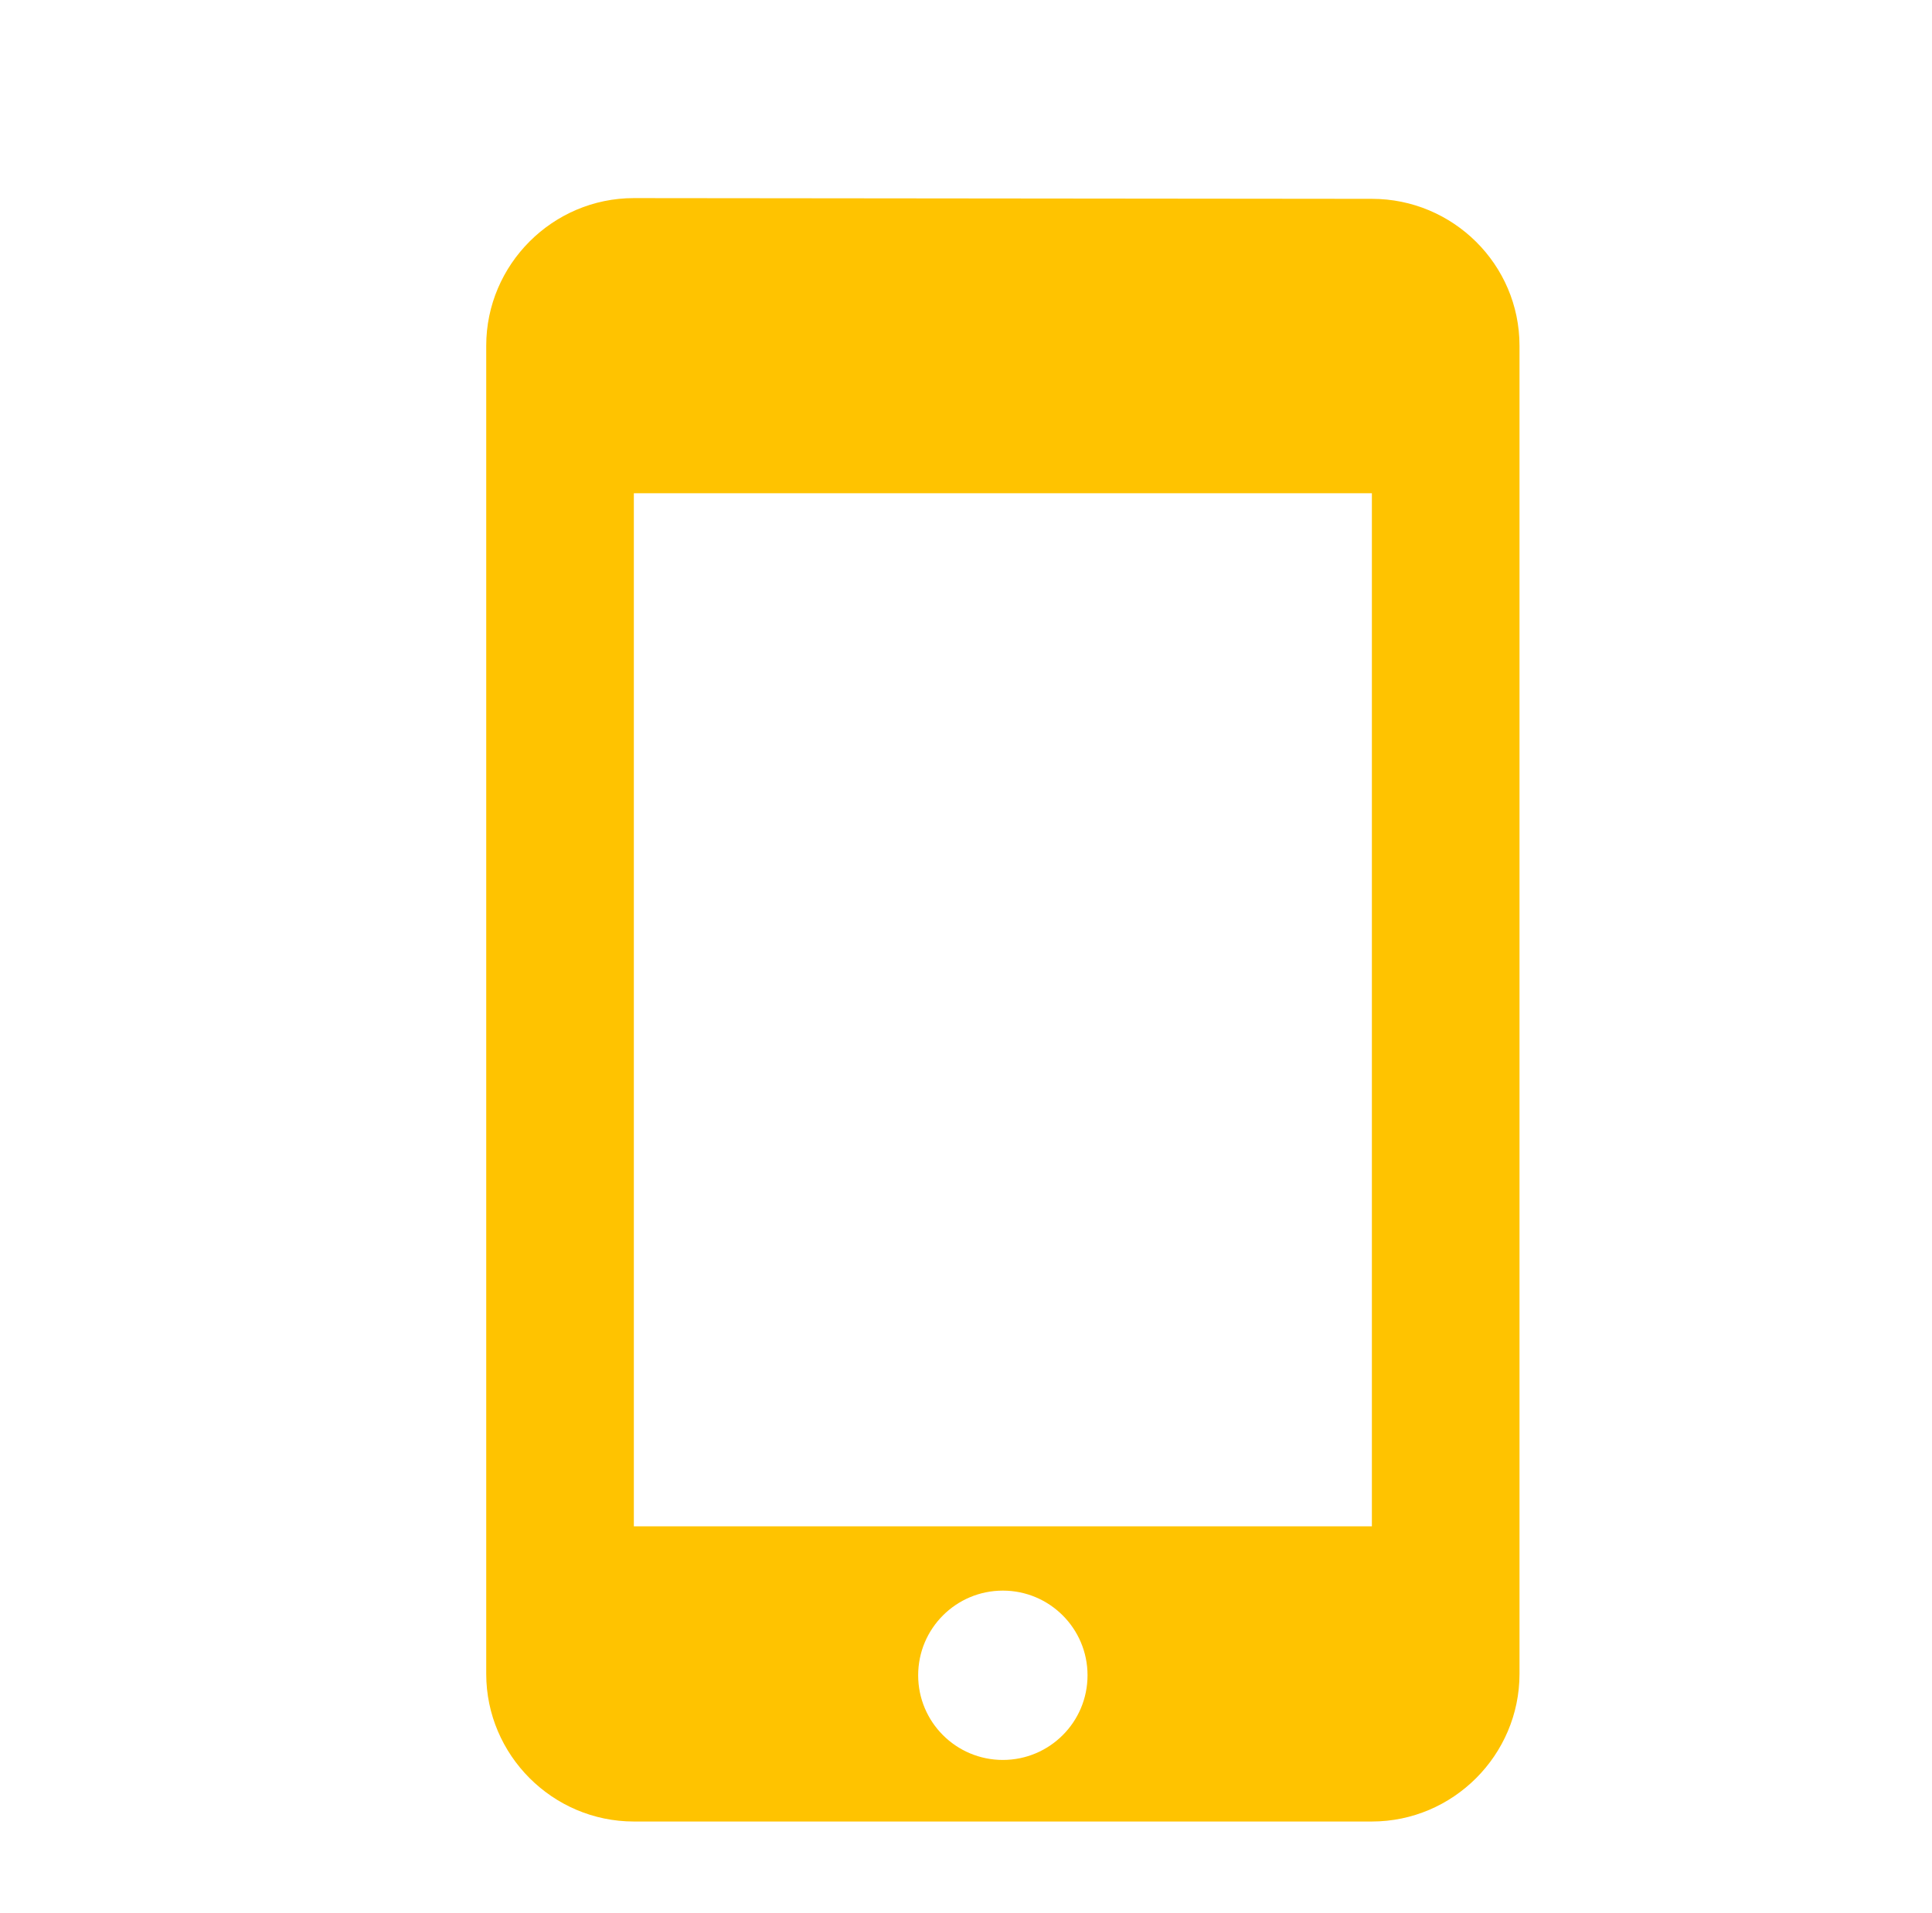
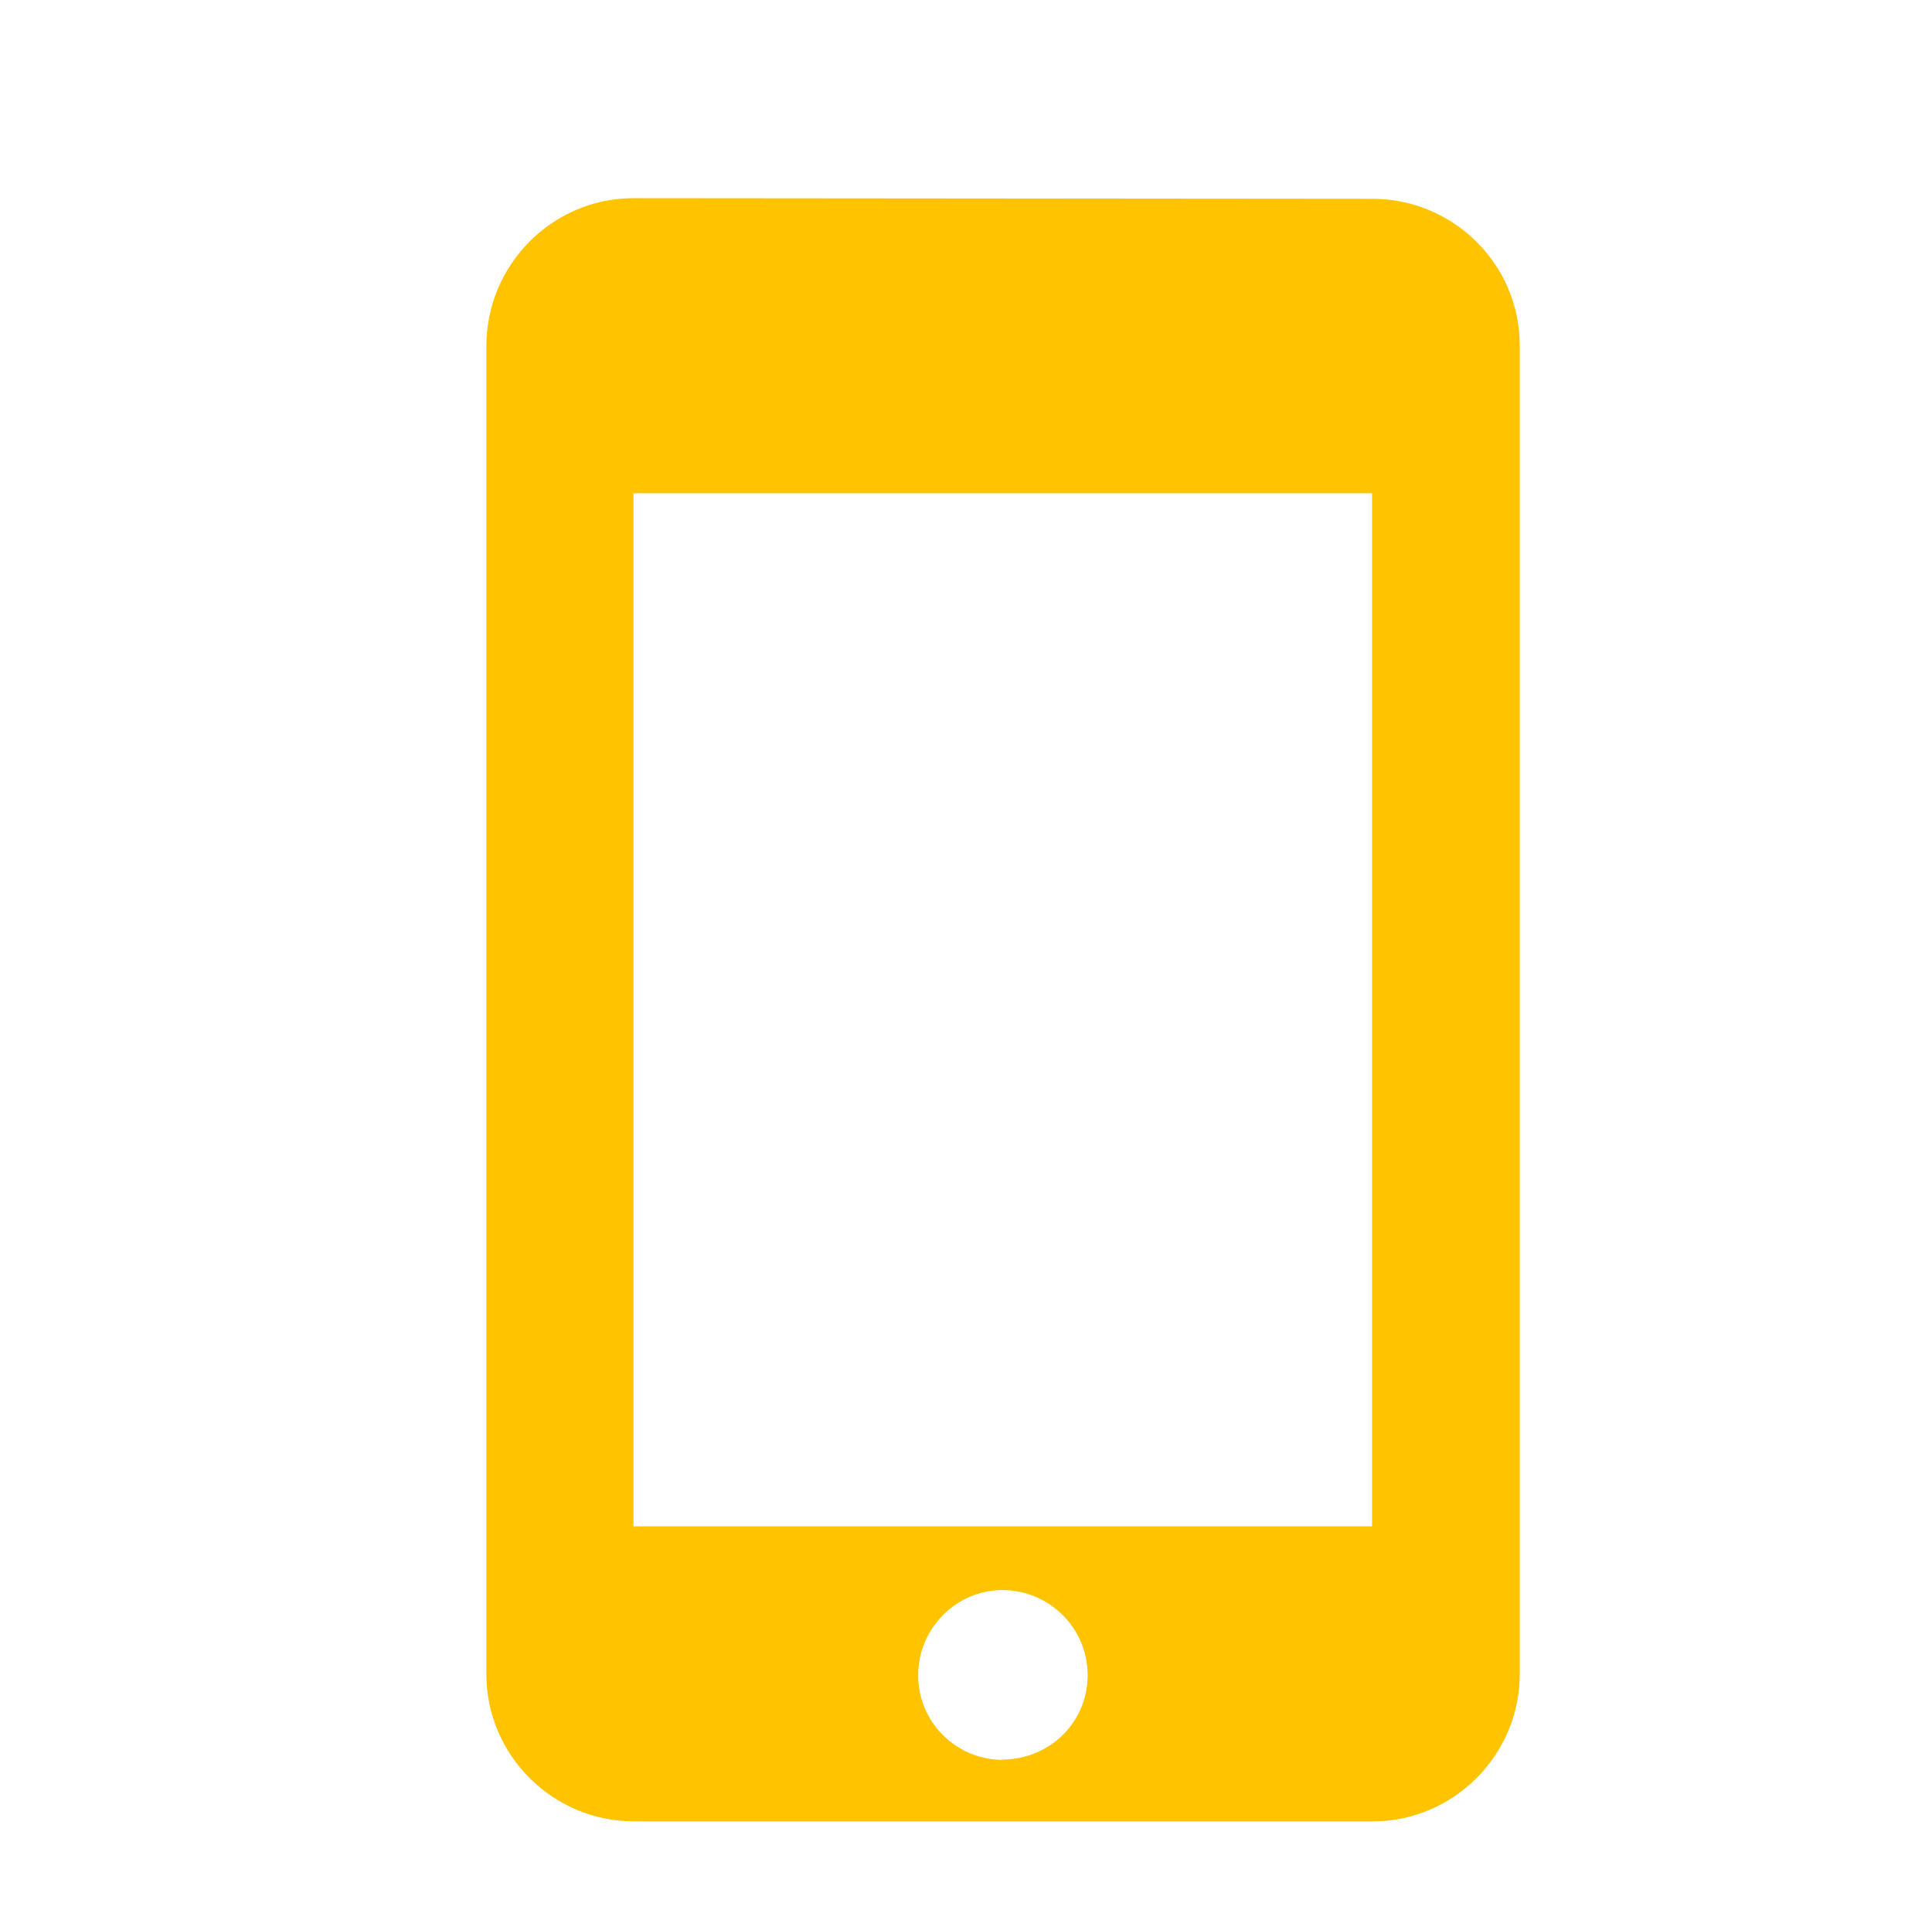
- <svg xmlns="http://www.w3.org/2000/svg" version="1.1" id="Layer_1" x="0px" y="0px" width="61.211px" height="60.605px" viewBox="0 0 61.211 60.605" enable-background="new 0 0 61.211 60.605" xml:space="preserve">
-   <path fill="#FFC300" d="M43.465,6.301L20.082,6.278c-2.571,0-4.677,2.104-4.677,4.678v42.09c0,2.572,2.105,4.678,4.677,4.678h23.383  c2.57,0,4.677-2.104,4.677-4.678v-42.09C48.142,8.382,46.036,6.301,43.465,6.301z M31.773,55.773c-1.481,0-2.683-1.2-2.683-2.683  s1.201-2.683,2.683-2.683c1.481,0,2.683,1.2,2.683,2.683S33.254,55.773,31.773,55.773z M43.465,48.369H20.082V15.631h23.383V48.369z  " />
+ <svg xmlns="http://www.w3.org/2000/svg" width="61.211" height="60.605">
+   <path fill="#FFC300" d="M43.47 6.3l-23.4-.02c-2.56 0-4.66 2.1-4.66 4.68v42.1c0 2.56 2.1 4.66 4.68 4.66h23.4c2.56 0 4.66-2.1 4.66-4.67v-42.1c0-2.57-2.1-4.65-4.67-4.65zm-11.7 49.47c-1.48 0-2.68-1.2-2.68-2.68s1.2-2.7 2.67-2.7c1.48 0 2.7 1.2 2.7 2.7s-1.22 2.67-2.7 2.67zm11.7-7.4h-23.4V15.63h23.4v32.74z" />
</svg>
